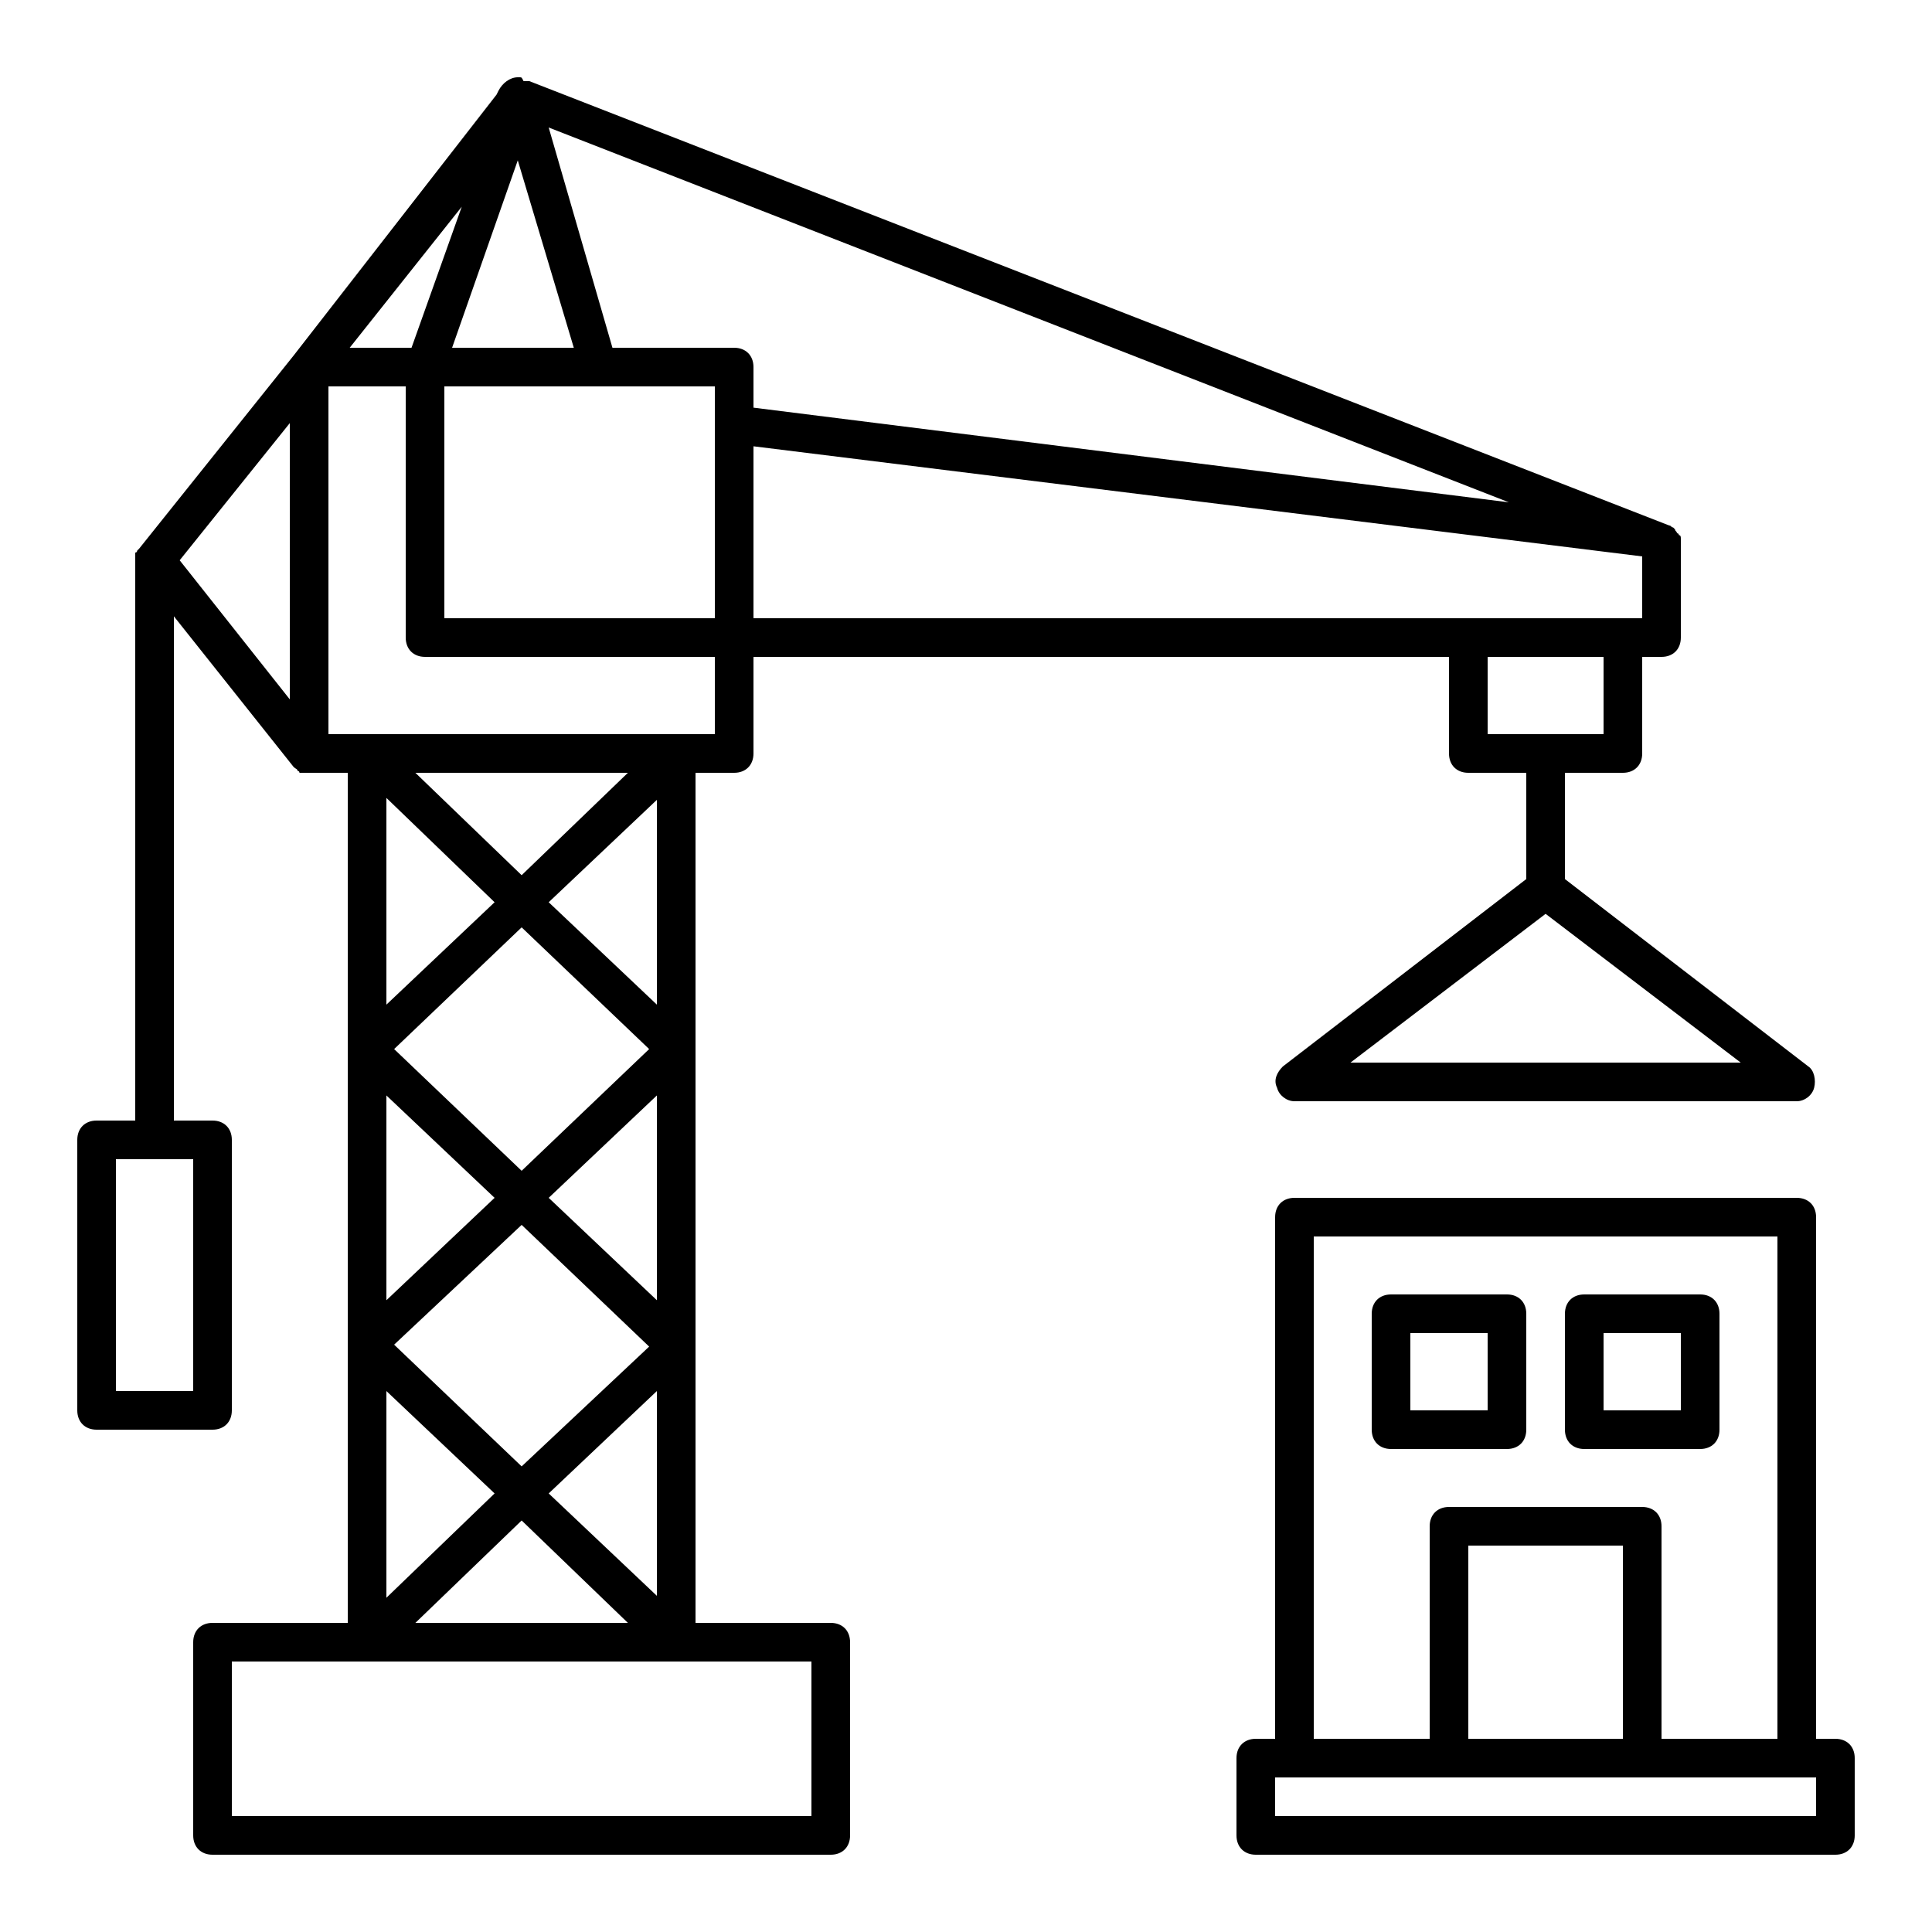
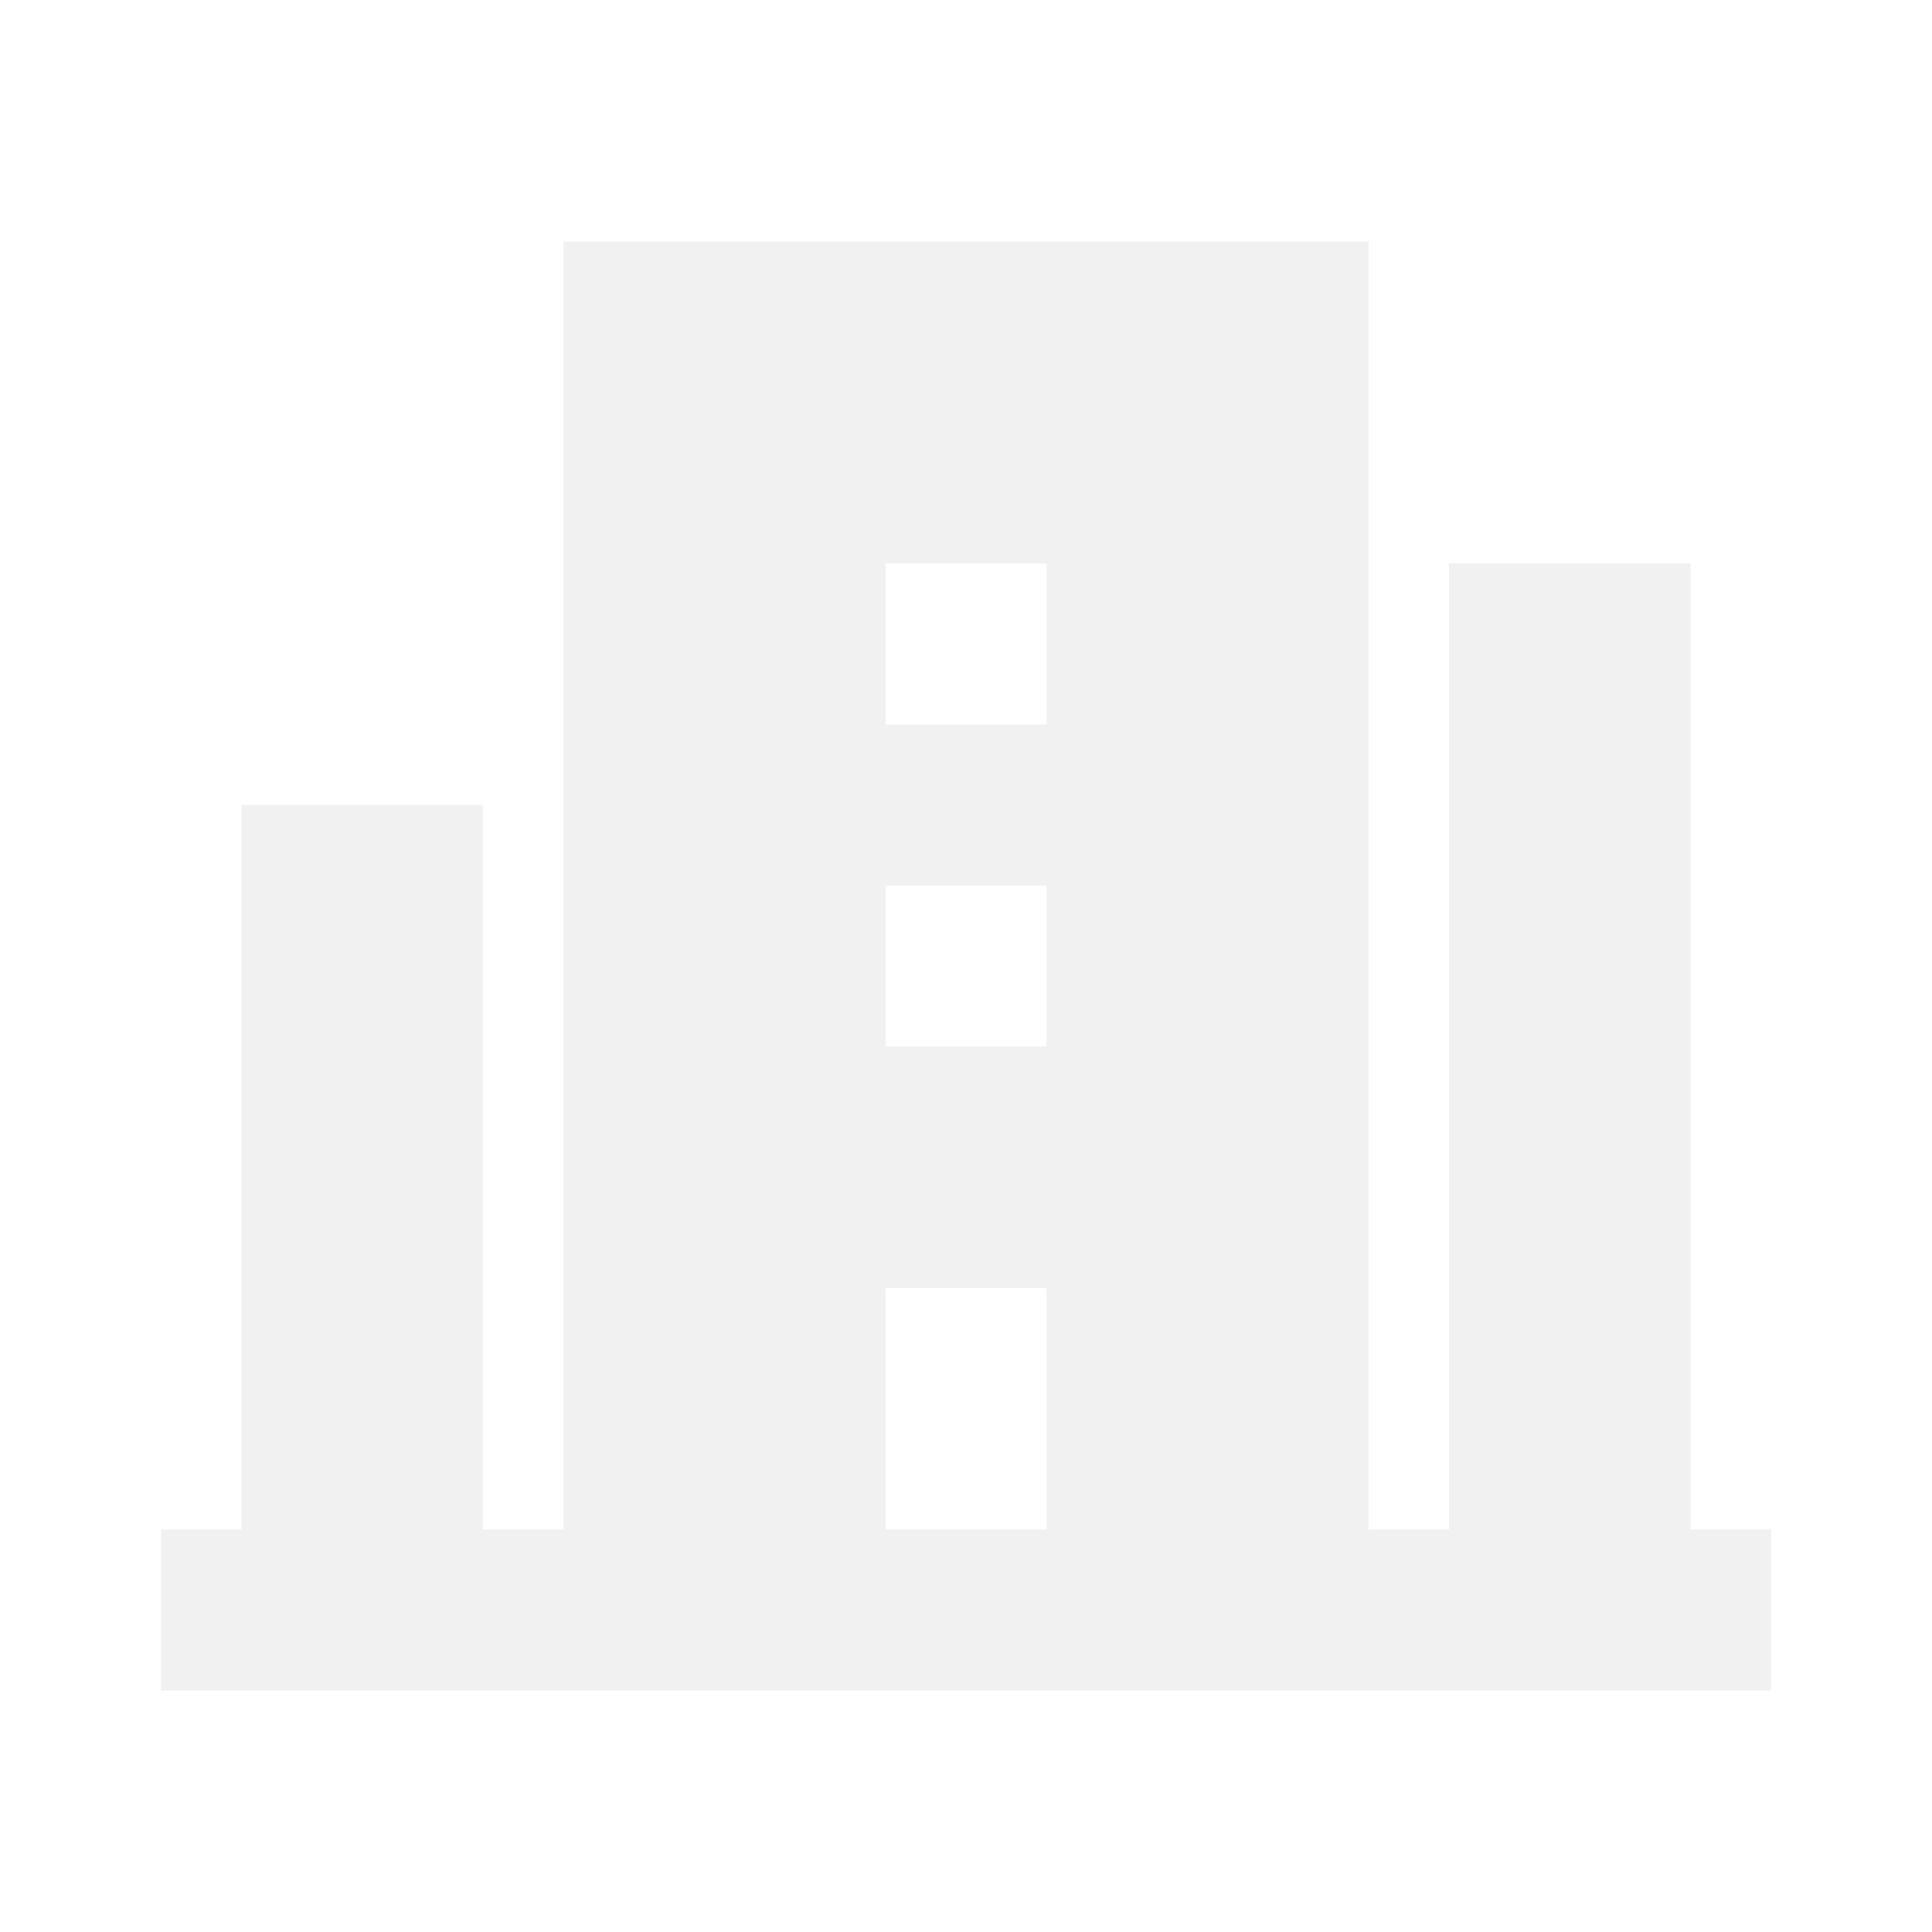
- <svg xmlns="http://www.w3.org/2000/svg" fill="#000000" viewBox="0 0 100 100" version="1.1" xml:space="preserve">
+ <svg xmlns="http://www.w3.org/2000/svg" viewBox="0 0 512 512" version="1.1" fill="#000000">
  <g id="SVGRepo_bgCarrier" stroke-width="0" />
  <g id="SVGRepo_tracerCarrier" stroke-linecap="round" stroke-linejoin="round" />
  <g id="SVGRepo_iconCarrier">
-     <g id="jackhammer" />
-     <g id="drilling_machine" />
-     <g id="hammer" />
-     <g id="measuring_tape" />
-     <g id="wrench" />
-     <g id="saw" />
-     <g id="building" />
-     <g id="wall" />
-     <g id="crane">
-       <g>
-         <path d="M43,84h-7V40h2c0.6,0,1-0.4,1-1v-5h36v5c0,0.6,0.4,1,1,1h3v5.5l-12.6,9.7c-0.3,0.3-0.5,0.7-0.3,1.1 c0.1,0.4,0.5,0.7,0.9,0.7h26c0.4,0,0.8-0.3,0.9-0.7c0.1-0.4,0-0.9-0.3-1.1L81,45.5V40h3c0.6,0,1-0.4,1-1v-5h1c0.6,0,1-0.4,1-1v-5 c0,0,0,0,0,0c0,0,0-0.1,0-0.1c0-0.1,0-0.2-0.1-0.2c0,0,0-0.1-0.1-0.1c0-0.1-0.1-0.1-0.1-0.2c0,0-0.1-0.1-0.1-0.1 c-0.1,0-0.1-0.1-0.2-0.1c0,0,0,0,0,0l-59-23c0,0,0,0-0.1,0c-0.1,0-0.1,0-0.2,0C27,4,27,4,26.9,4c0,0,0,0,0,0c0,0,0,0-0.1,0 c-0.4,0-0.8,0.3-1,0.7l-0.1,0.2L15.2,18.4c0,0,0,0,0,0l-8,10c0,0-0.1,0.1-0.1,0.1c0,0,0,0.1-0.1,0.1C7,28.8,7,28.9,7,29v29H5 c-0.6,0-1,0.4-1,1v14c0,0.6,0.4,1,1,1h6c0.6,0,1-0.4,1-1V59c0-0.6-0.4-1-1-1H9V31.9l6.2,7.8c0,0,0,0,0,0c0.1,0.1,0.2,0.1,0.2,0.2 c0,0,0.1,0,0.1,0.1C15.7,40,15.9,40,16,40h2v44h-7c-0.6,0-1,0.4-1,1v10c0,0.6,0.4,1,1,1h32c0.6,0,1-0.4,1-1V85 C44,84.4,43.6,84,43,84z M69.9,55L80,47.3L90.1,55H69.9z M10,72H6V60h4V72z M34,67.3L28.4,62l5.6-5.3V67.3z M27,60.6l-6.6-6.3 l6.6-6.3l6.6,6.3L27,60.6z M20,56.7l5.6,5.3L20,67.3V56.7z M27,63.4l6.6,6.3L27,75.9l-6.6-6.3L27,63.4z M34,72v10.6l-5.6-5.3 L34,72z M28.4,46.7l5.6-5.3V52L28.4,46.7z M27,45.3L21.5,40h11L27,45.3z M25.6,46.7L20,52V41.3L25.6,46.7z M25.6,77.3L20,82.7V72 L25.6,77.3z M27,78.7l5.5,5.3h-11L27,78.7z M38,18h-6.3L28.4,6.6L78.1,26L39,21.1V19C39,18.4,38.6,18,38,18z M29.7,18h-6.3 l3.4-9.7L29.7,18z M23,20h14v2v10H23V20z M83,38h-6v-4h6V38z M85,32h-1h-8H39v-8.9l46,5.7V32z M21.3,18h-3.2l5.8-7.3L21.3,18z M15,21.9v14.3L9.3,29L15,21.9z M17,20h4v13c0,0.6,0.4,1,1,1h15v4h-2H19h-2V20z M42,94H12v-8h7h16h7V94z" />
-         <path d="M95,90h-1V63c0-0.6-0.4-1-1-1H67c-0.6,0-1,0.4-1,1v27h-1c-0.6,0-1,0.4-1,1v4c0,0.6,0.4,1,1,1h30c0.6,0,1-0.4,1-1v-4 C96,90.4,95.6,90,95,90z M68,64h24v26h-6V79c0-0.6-0.4-1-1-1H75c-0.6,0-1,0.4-1,1v11h-6V64z M84,90h-8V80h8V90z M94,94H66v-2h1h8 h10h8h1V94z" />
-         <path d="M78,75c0.6,0,1-0.4,1-1v-6c0-0.6-0.4-1-1-1h-6c-0.6,0-1,0.4-1,1v6c0,0.6,0.4,1,1,1H78z M73,69h4v4h-4V69z" />
-         <path d="M82,75h6c0.6,0,1-0.4,1-1v-6c0-0.6-0.4-1-1-1h-6c-0.6,0-1,0.4-1,1v6C81,74.6,81.4,75,82,75z M83,69h4v4h-4V69z" />
+     <g id="Page-1" stroke="none" stroke-width="1" fill="none" fill-rule="evenodd">
+       <g id="icon" fill="#f1f1f1" transform="translate(42.66667, 64)">
+         <path d="M320,1.42108547e-14 L319.999,341.333 L341.333,341.333 L341.333,85.333 L405.333,85.333 L405.333,341.333 L426.667,341.333 L426.667,384 L319.999,383.999 L320,384 L106.667,384 L106.666,383.999 L7.10542736e-15,384 L7.10542736e-15,341.333 L21.333,341.333 L21.333,149.333 L85.333,149.333 L85.333,341.333 L106.666,341.333 L106.667,1.42108547e-14 L320,1.42108547e-14 Z M234.667,277.333 L192,277.333 L192,341.333 L234.667,341.333 L234.667,277.333 Z M234.667,170.667 L192,170.667 L192,213.333 L234.667,213.333 L234.667,170.667 Z M234.667,85.333 L192,85.333 L192,128 L234.667,128 L234.667,85.333 Z" id="Combined-Shape"> </path>
      </g>
    </g>
-     <g id="barrier_sign" />
-     <g id="concept" />
-     <g id="shovel" />
-     <g id="architecture" />
-     <g id="safety_helmet" />
-     <g id="worker" />
-     <g id="teamwork" />
-     <g id="roller_brush" />
-     <g id="designs" />
-     <g id="trolley" />
-     <g id="pick_axe" />
  </g>
</svg>
